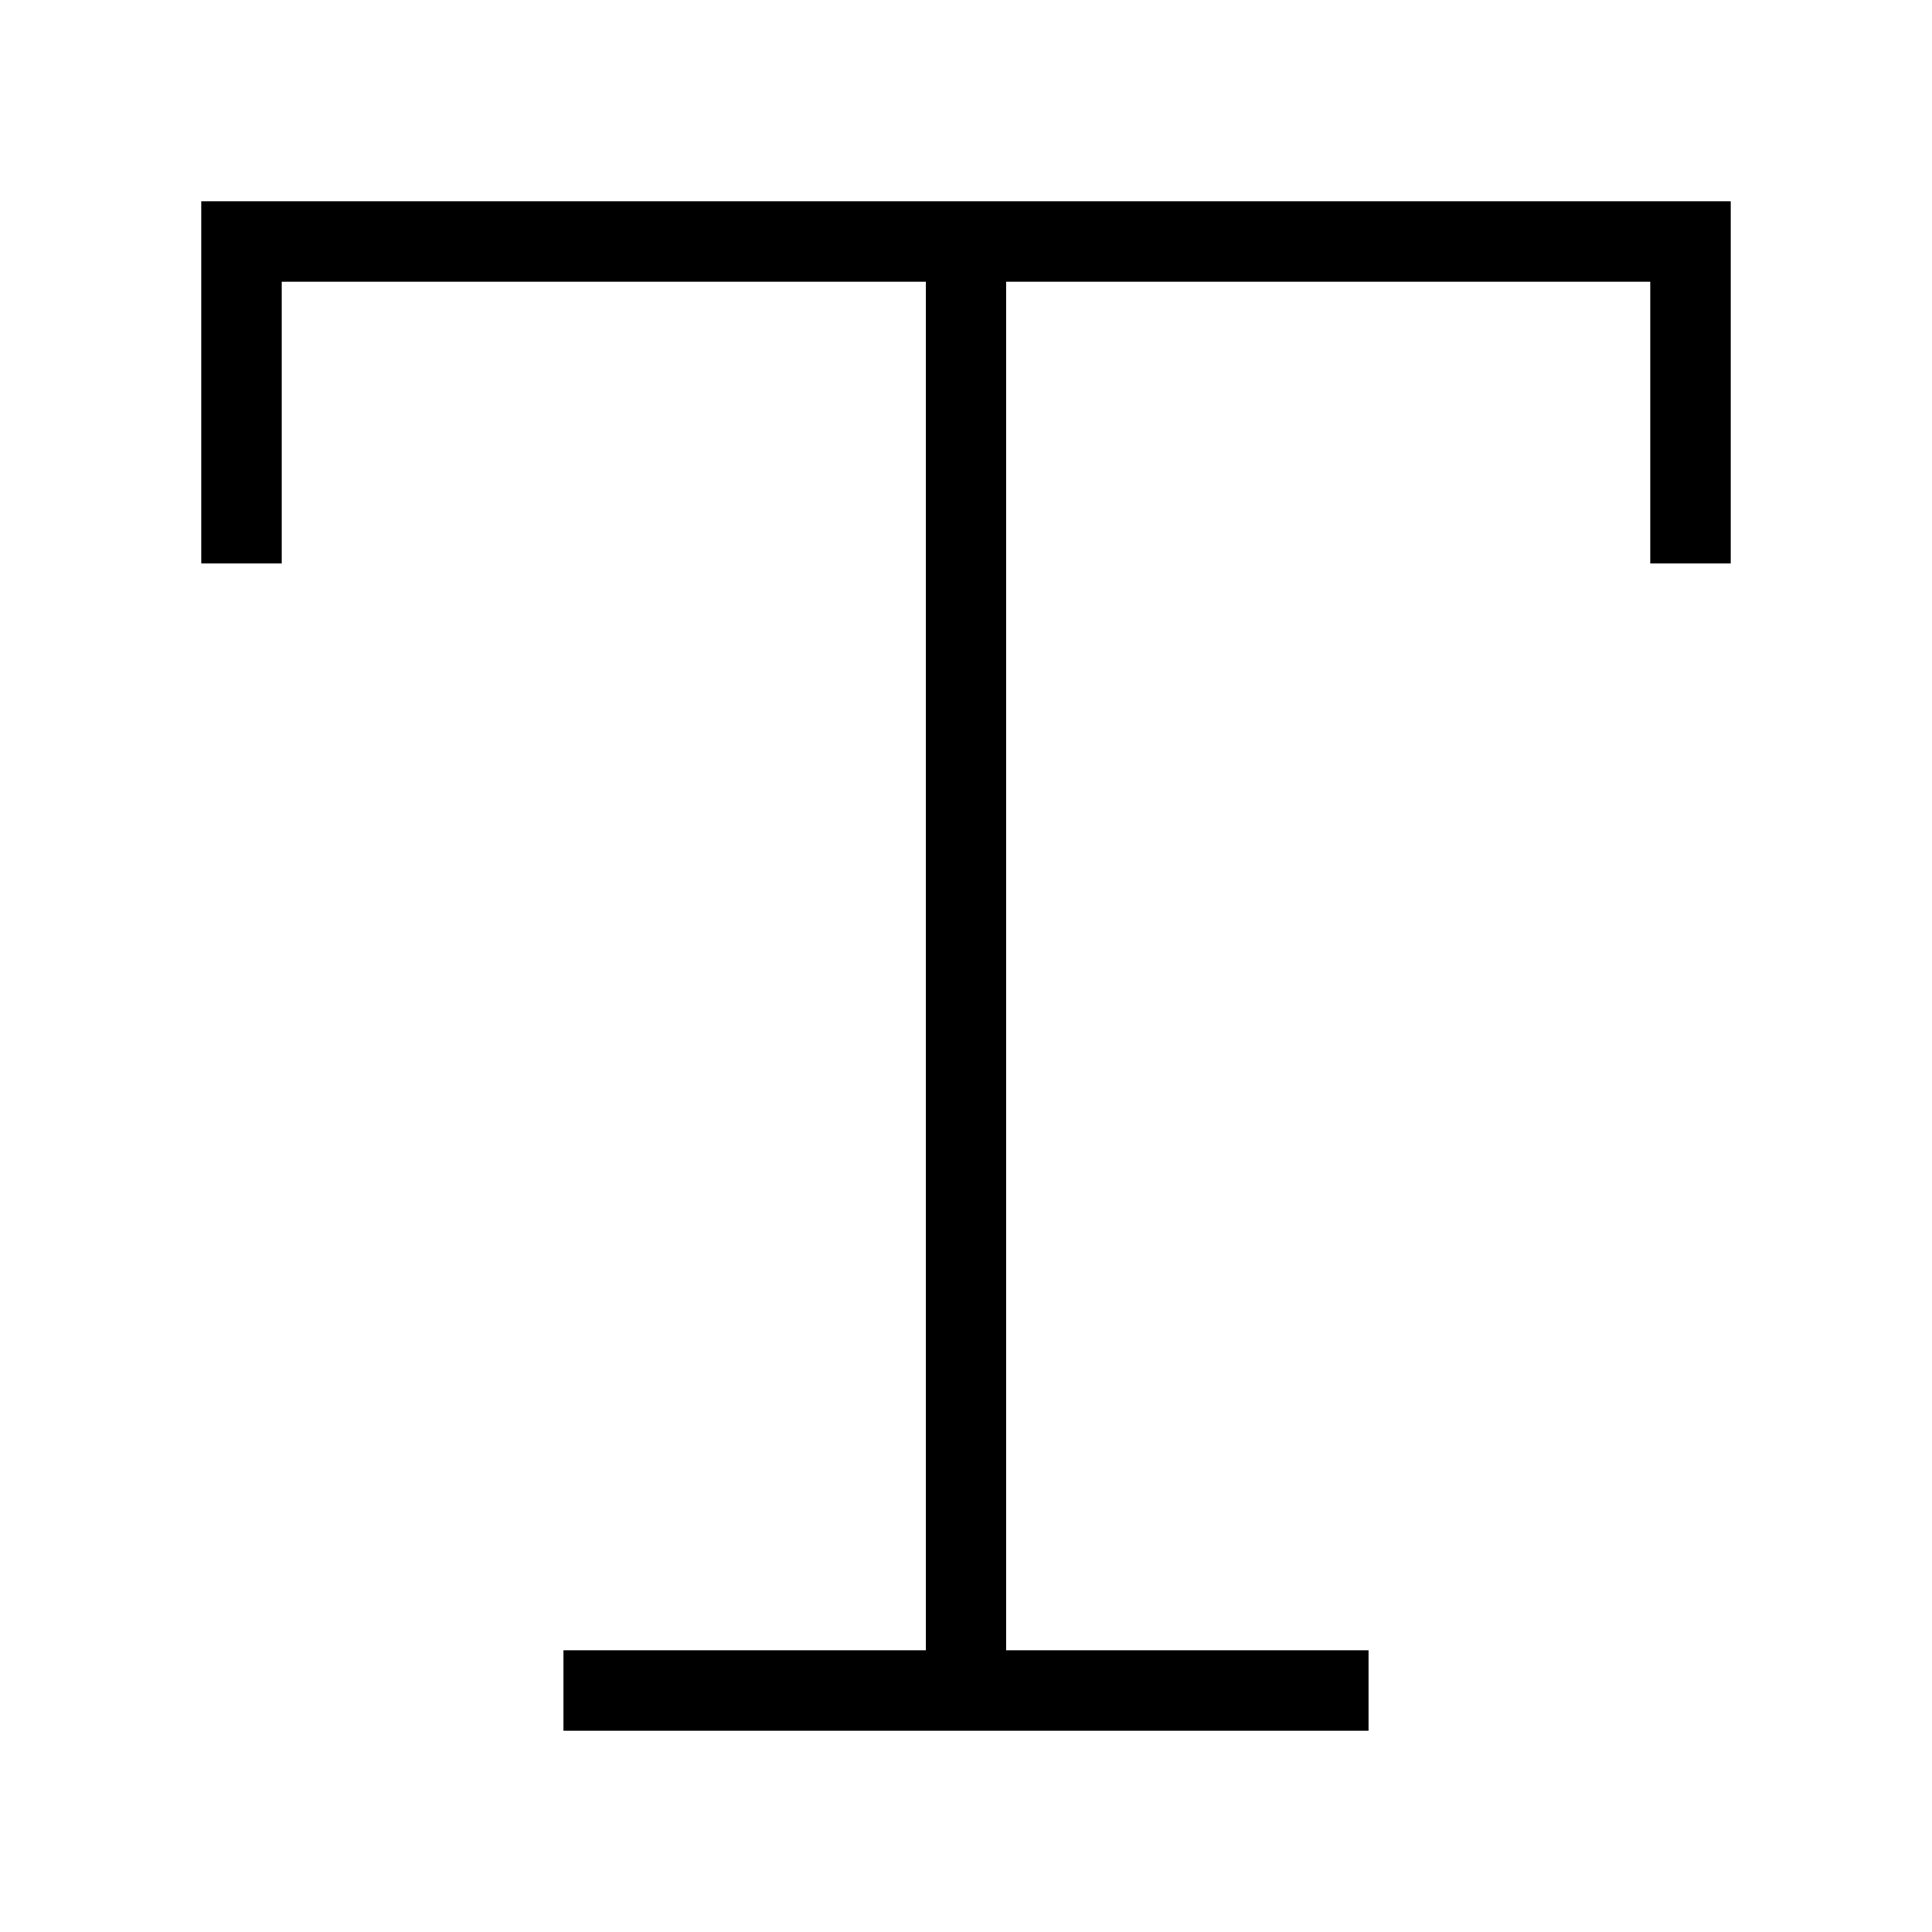
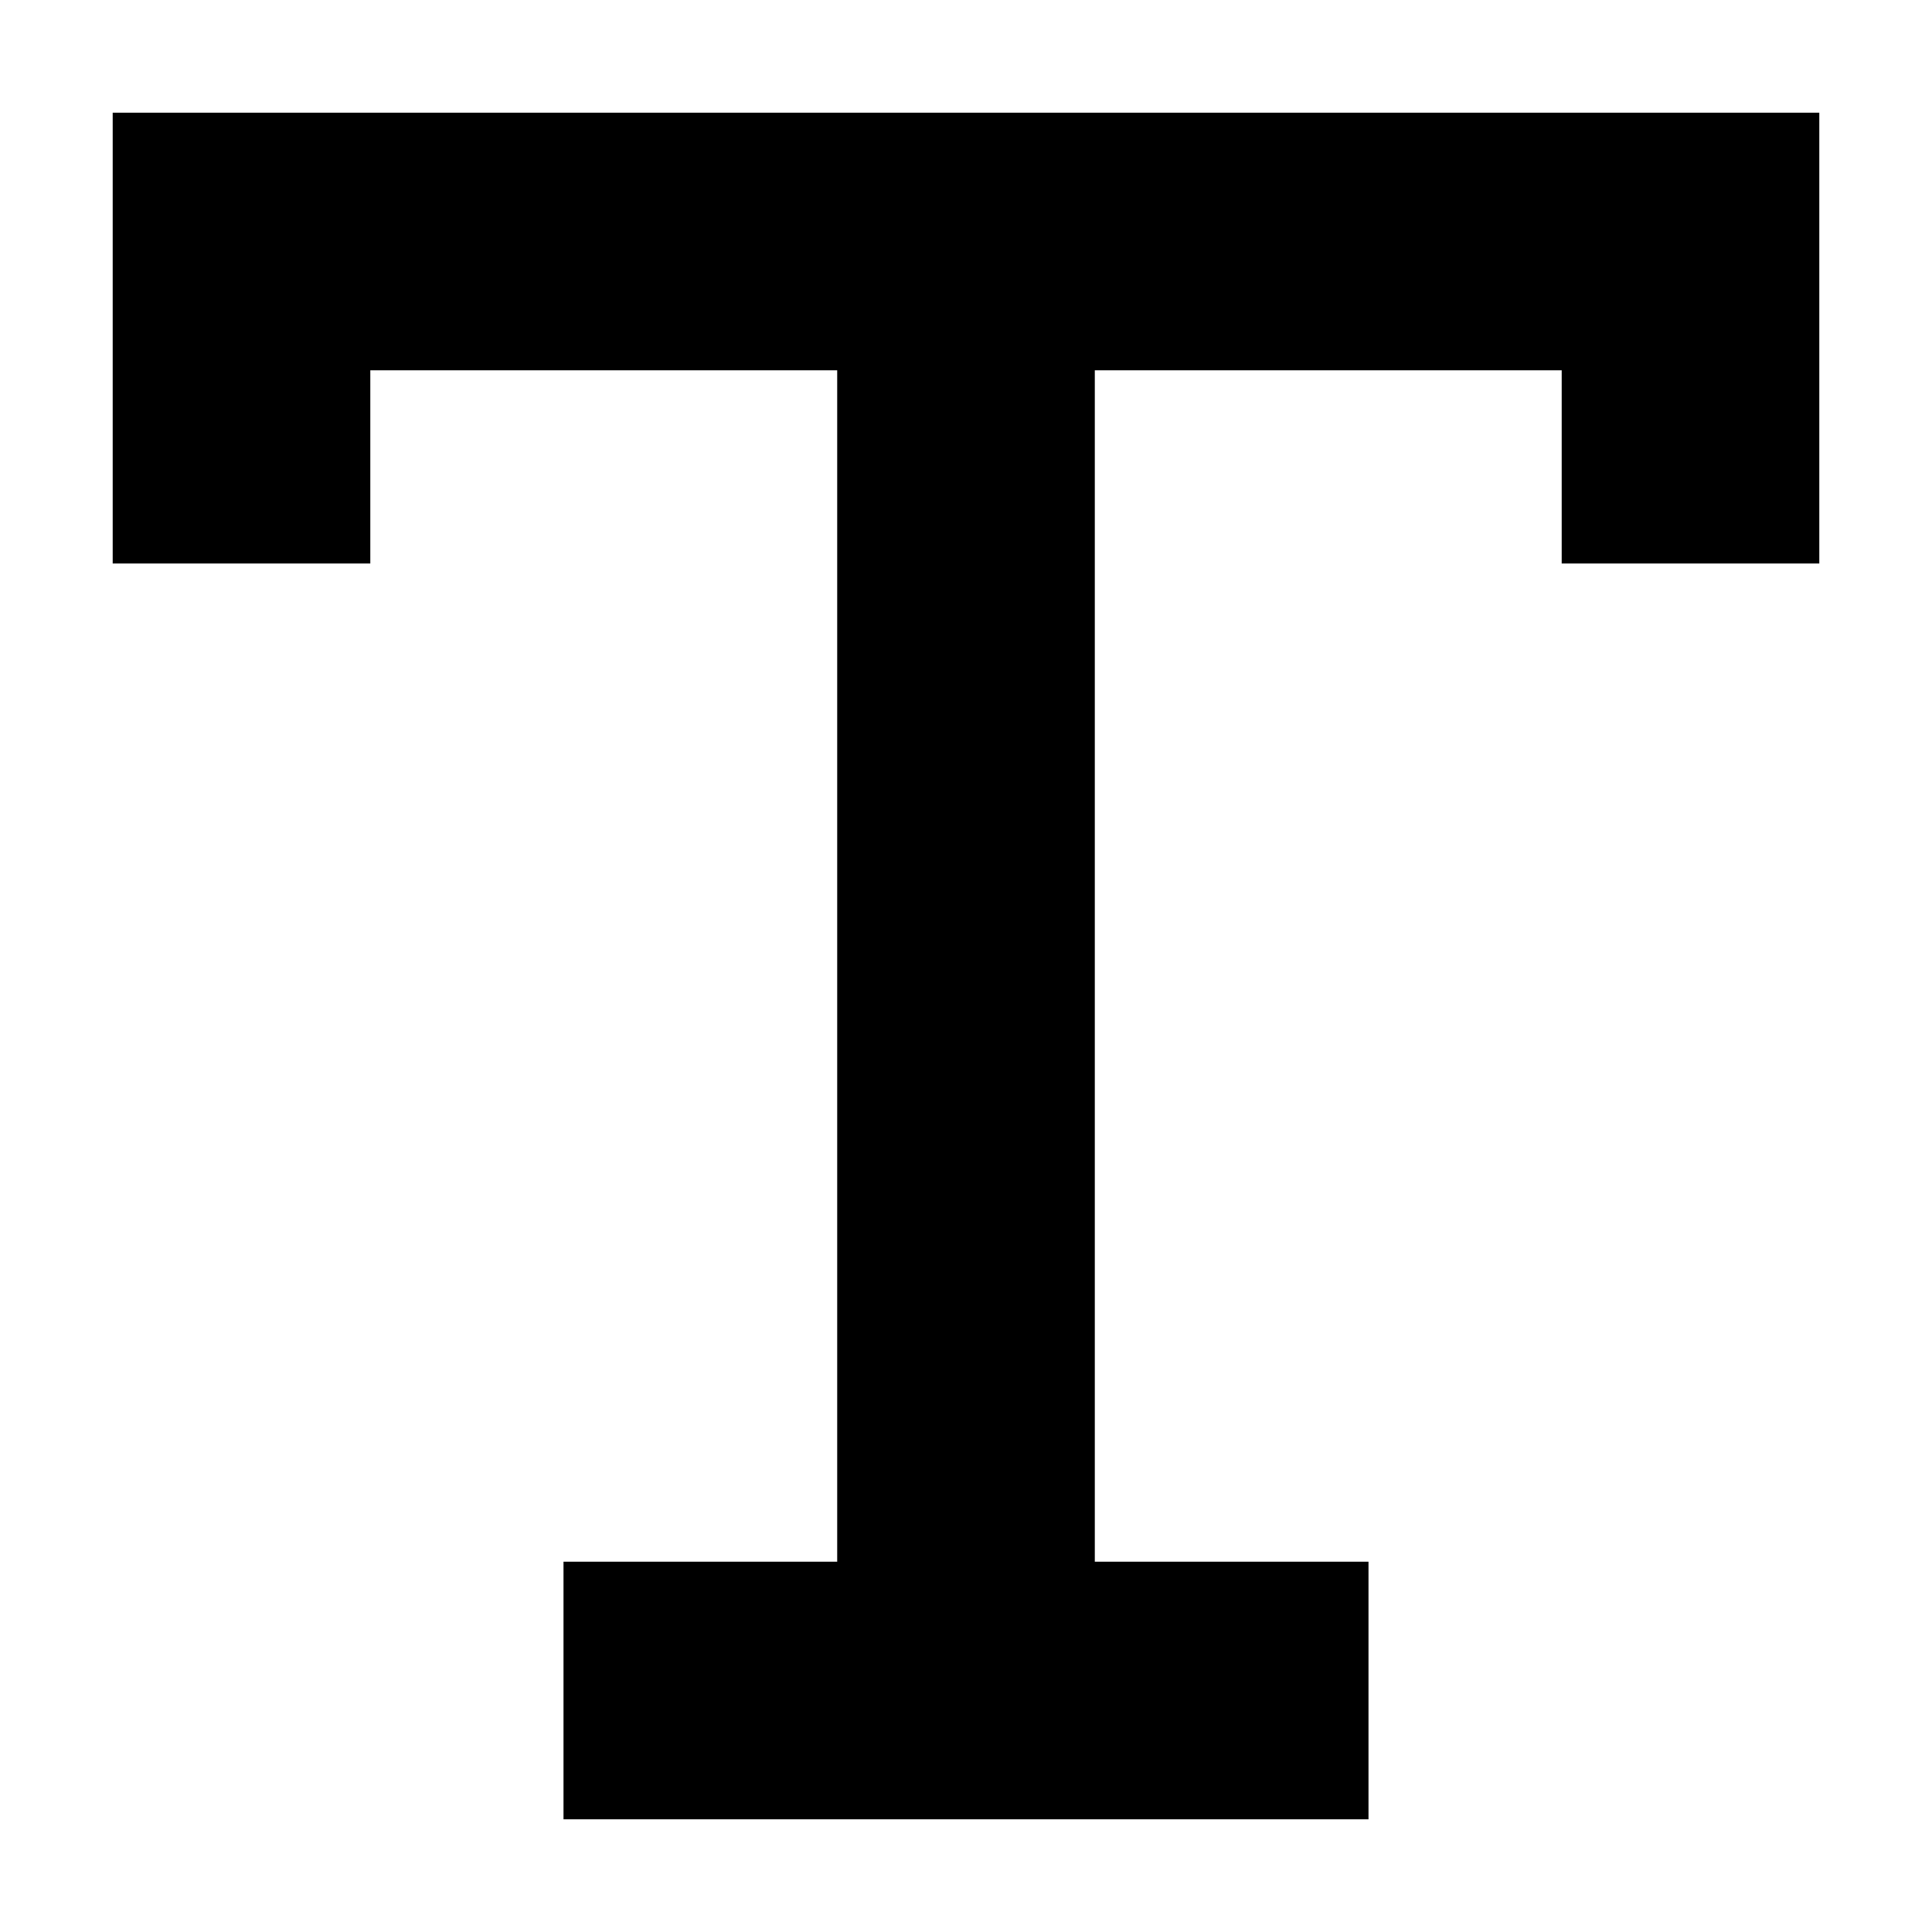
<svg xmlns="http://www.w3.org/2000/svg" viewBox="0 0 24 24">
-   <polyline points="3,7 3,3 21,3 21,7" fill="none" stroke="currentColor" />
-   <polyline points="12,3 12,21" fill="none" stroke="currentColor" />
-   <polyline points="7,21 17,21" fill="none" stroke="currentColor" />
+   <polyline points="3,7 3,3 21,3 21,7" fill="none" stroke="currentColor" stroke-width="3.2" />
+   <polyline points="12,3 12,21" fill="none" stroke="currentColor" stroke-width="3.2" />
+   <polyline points="7,21 17,21" fill="none" stroke="currentColor" stroke-width="3.2" />
</svg>
